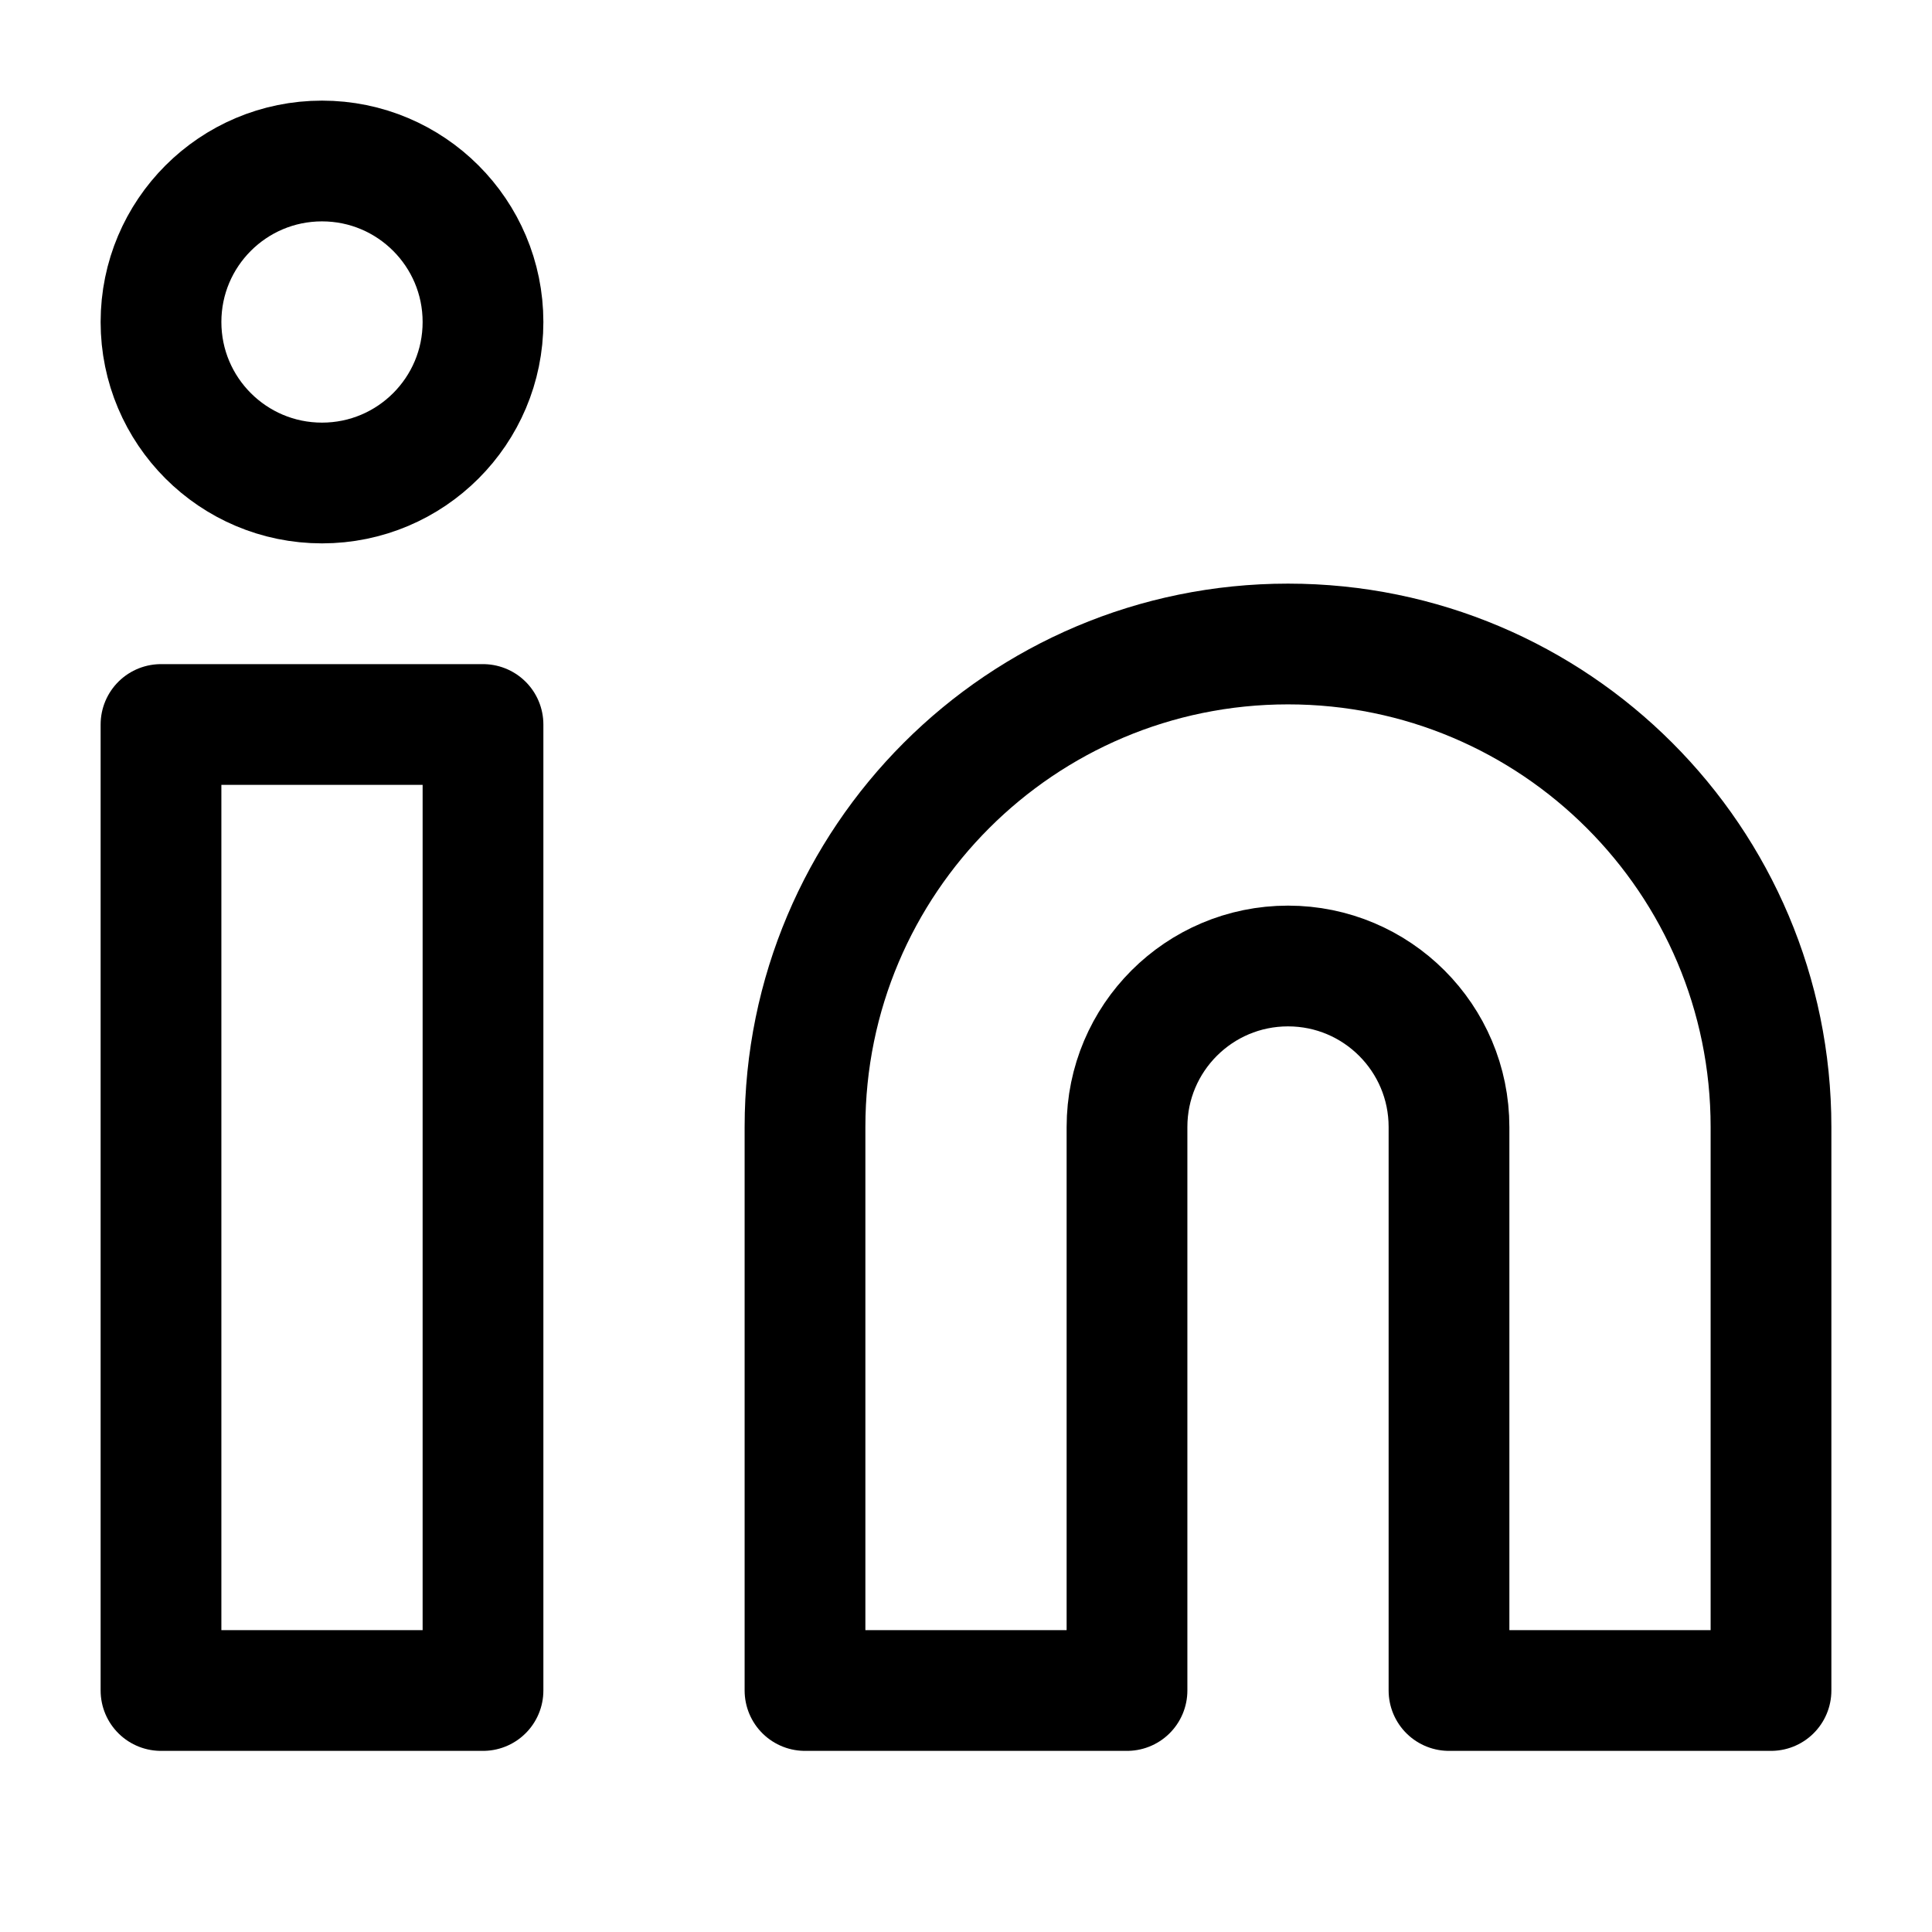
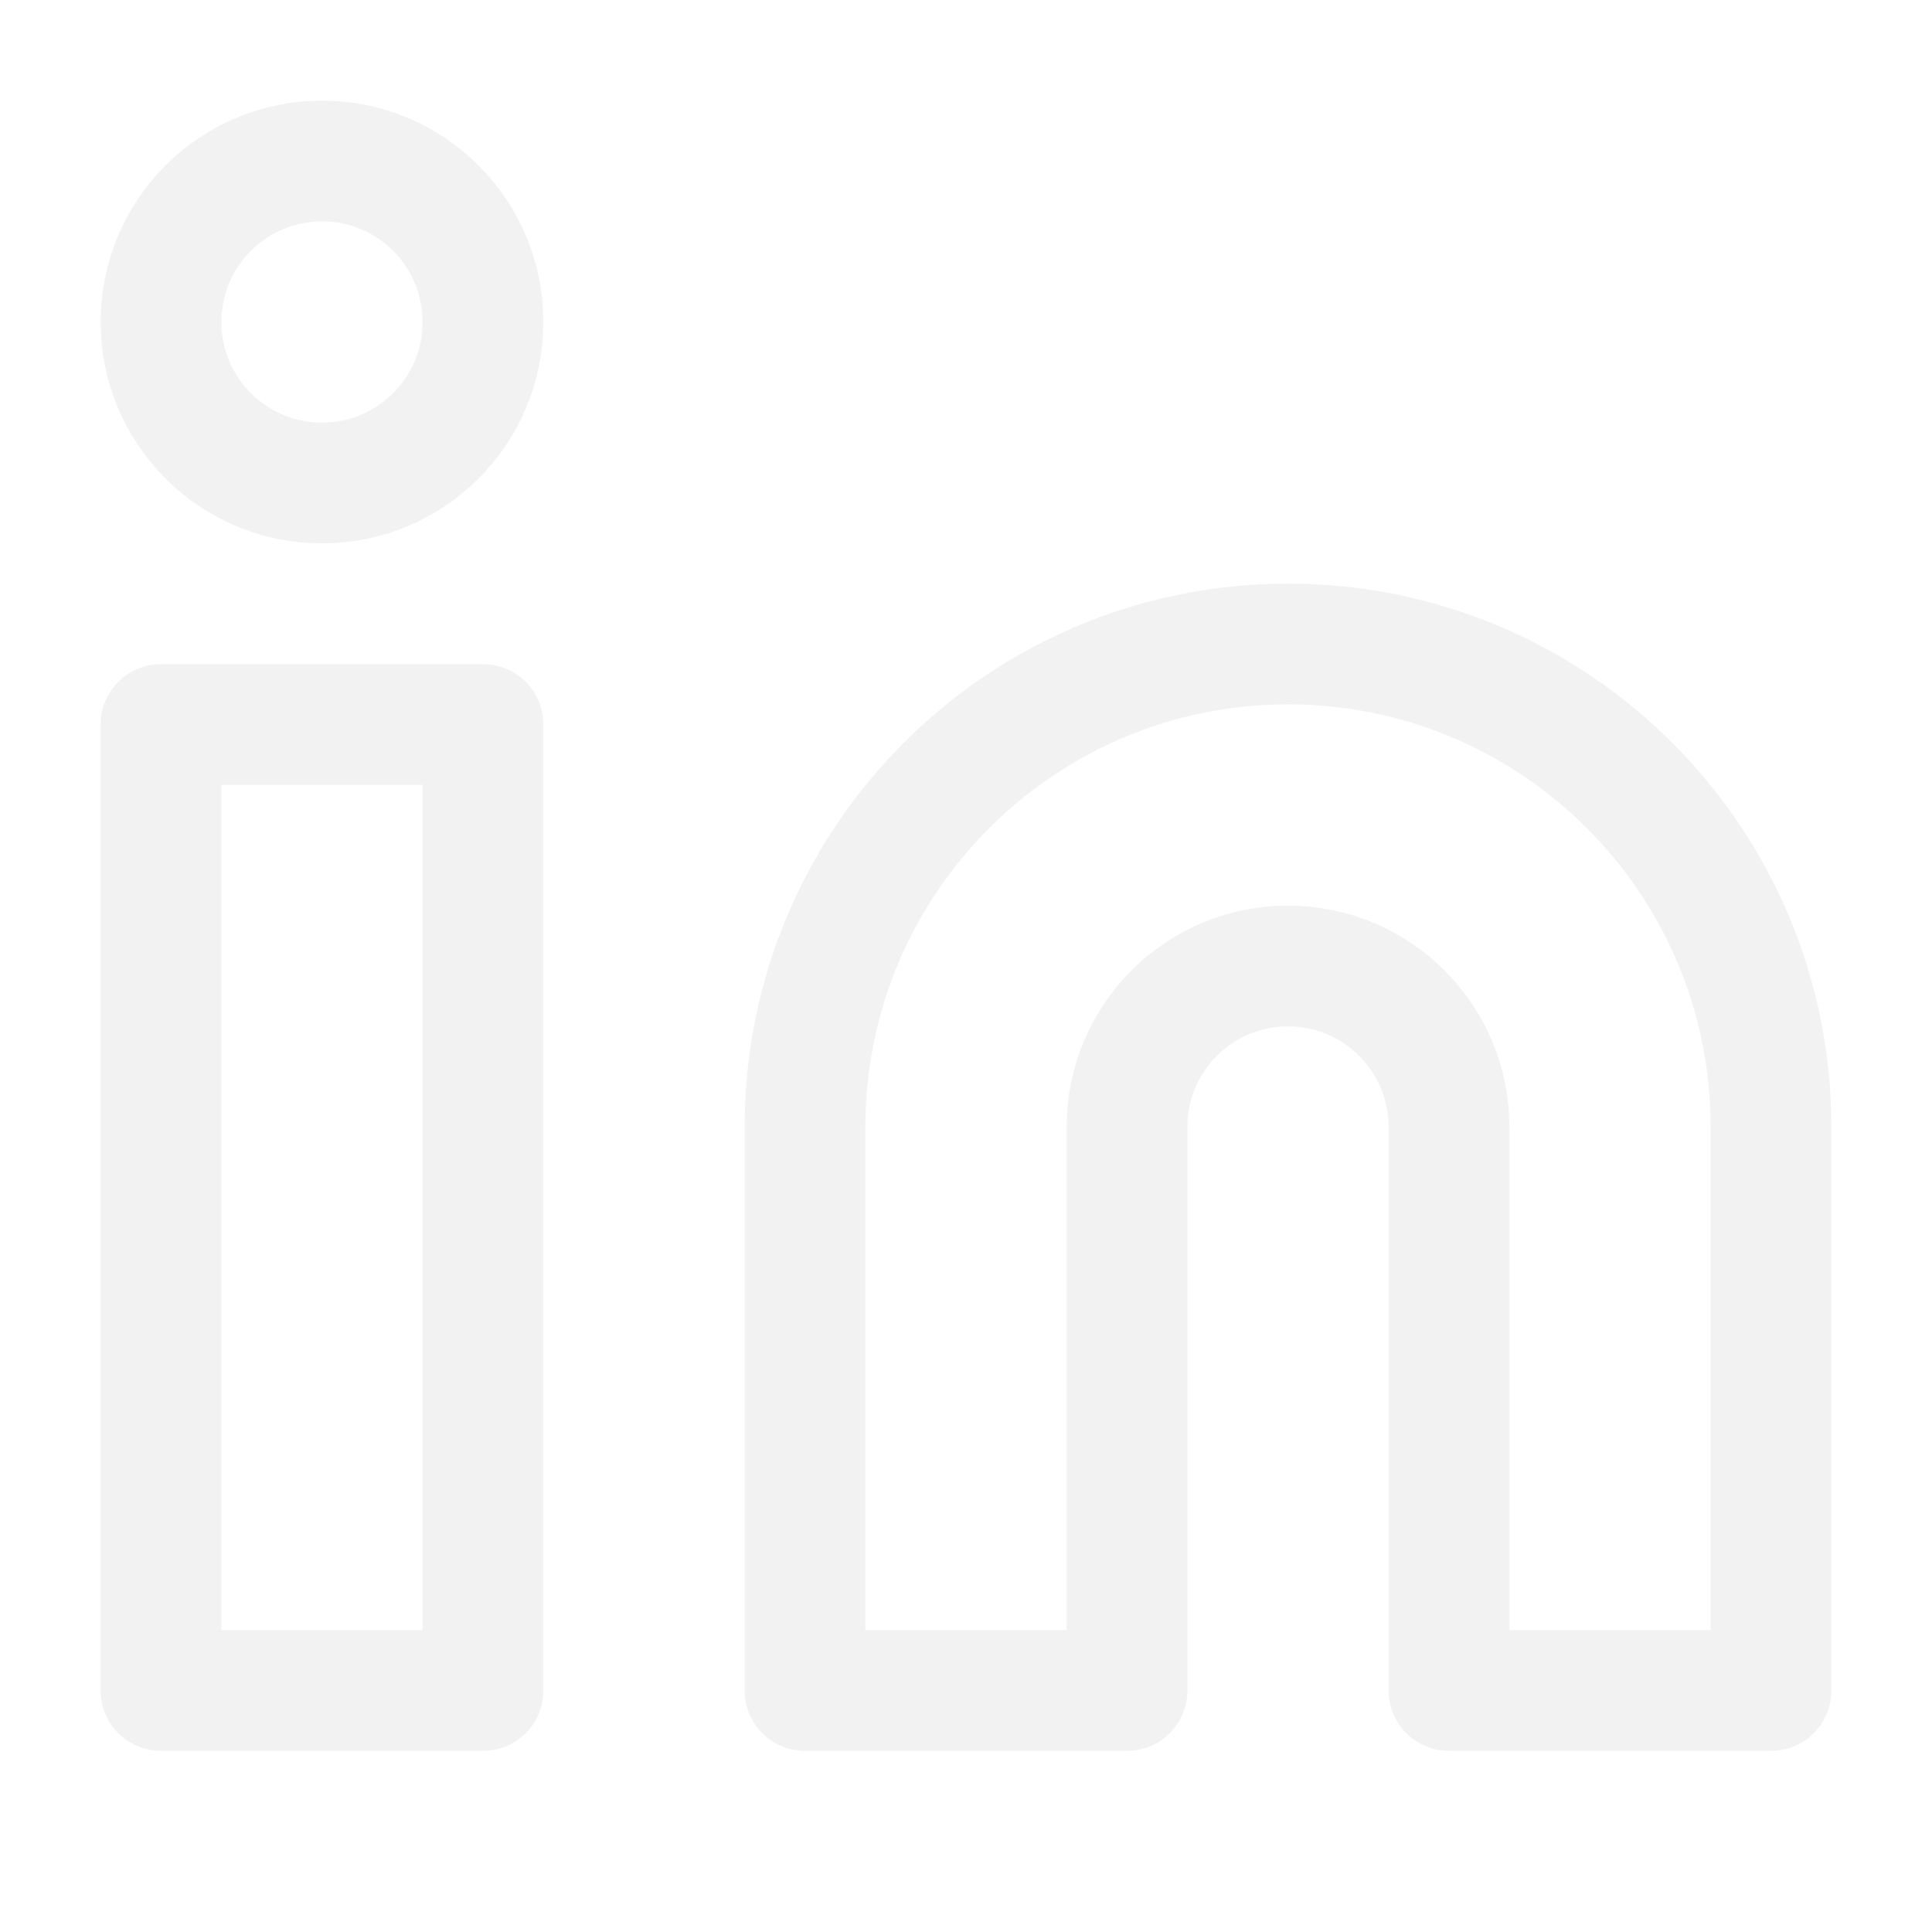
- <svg xmlns="http://www.w3.org/2000/svg" width="48" height="48" viewBox="0 0 24 24" fill="none" stroke="#000" stroke-width="1.5" stroke-linecap="round" stroke-linejoin="round" class="feather feather-linkedin">
+ <svg xmlns="http://www.w3.org/2000/svg" width="48" height="48" viewBox="0 0 24 24" fill="none" stroke="#f2f2f2" stroke-width="1.5" stroke-linecap="round" stroke-linejoin="round" class="feather feather-linkedin">
  <path d="M16 8a6 6 0 0 1 6 6v7h-4v-7a2 2 0 0 0-2-2 2 2 0 0 0-2 2v7h-4v-7a6 6 0 0 1 6-6z" />
  <rect x="2" y="9" width="4" height="12" />
  <circle cx="4" cy="4" r="2" />
</svg>
